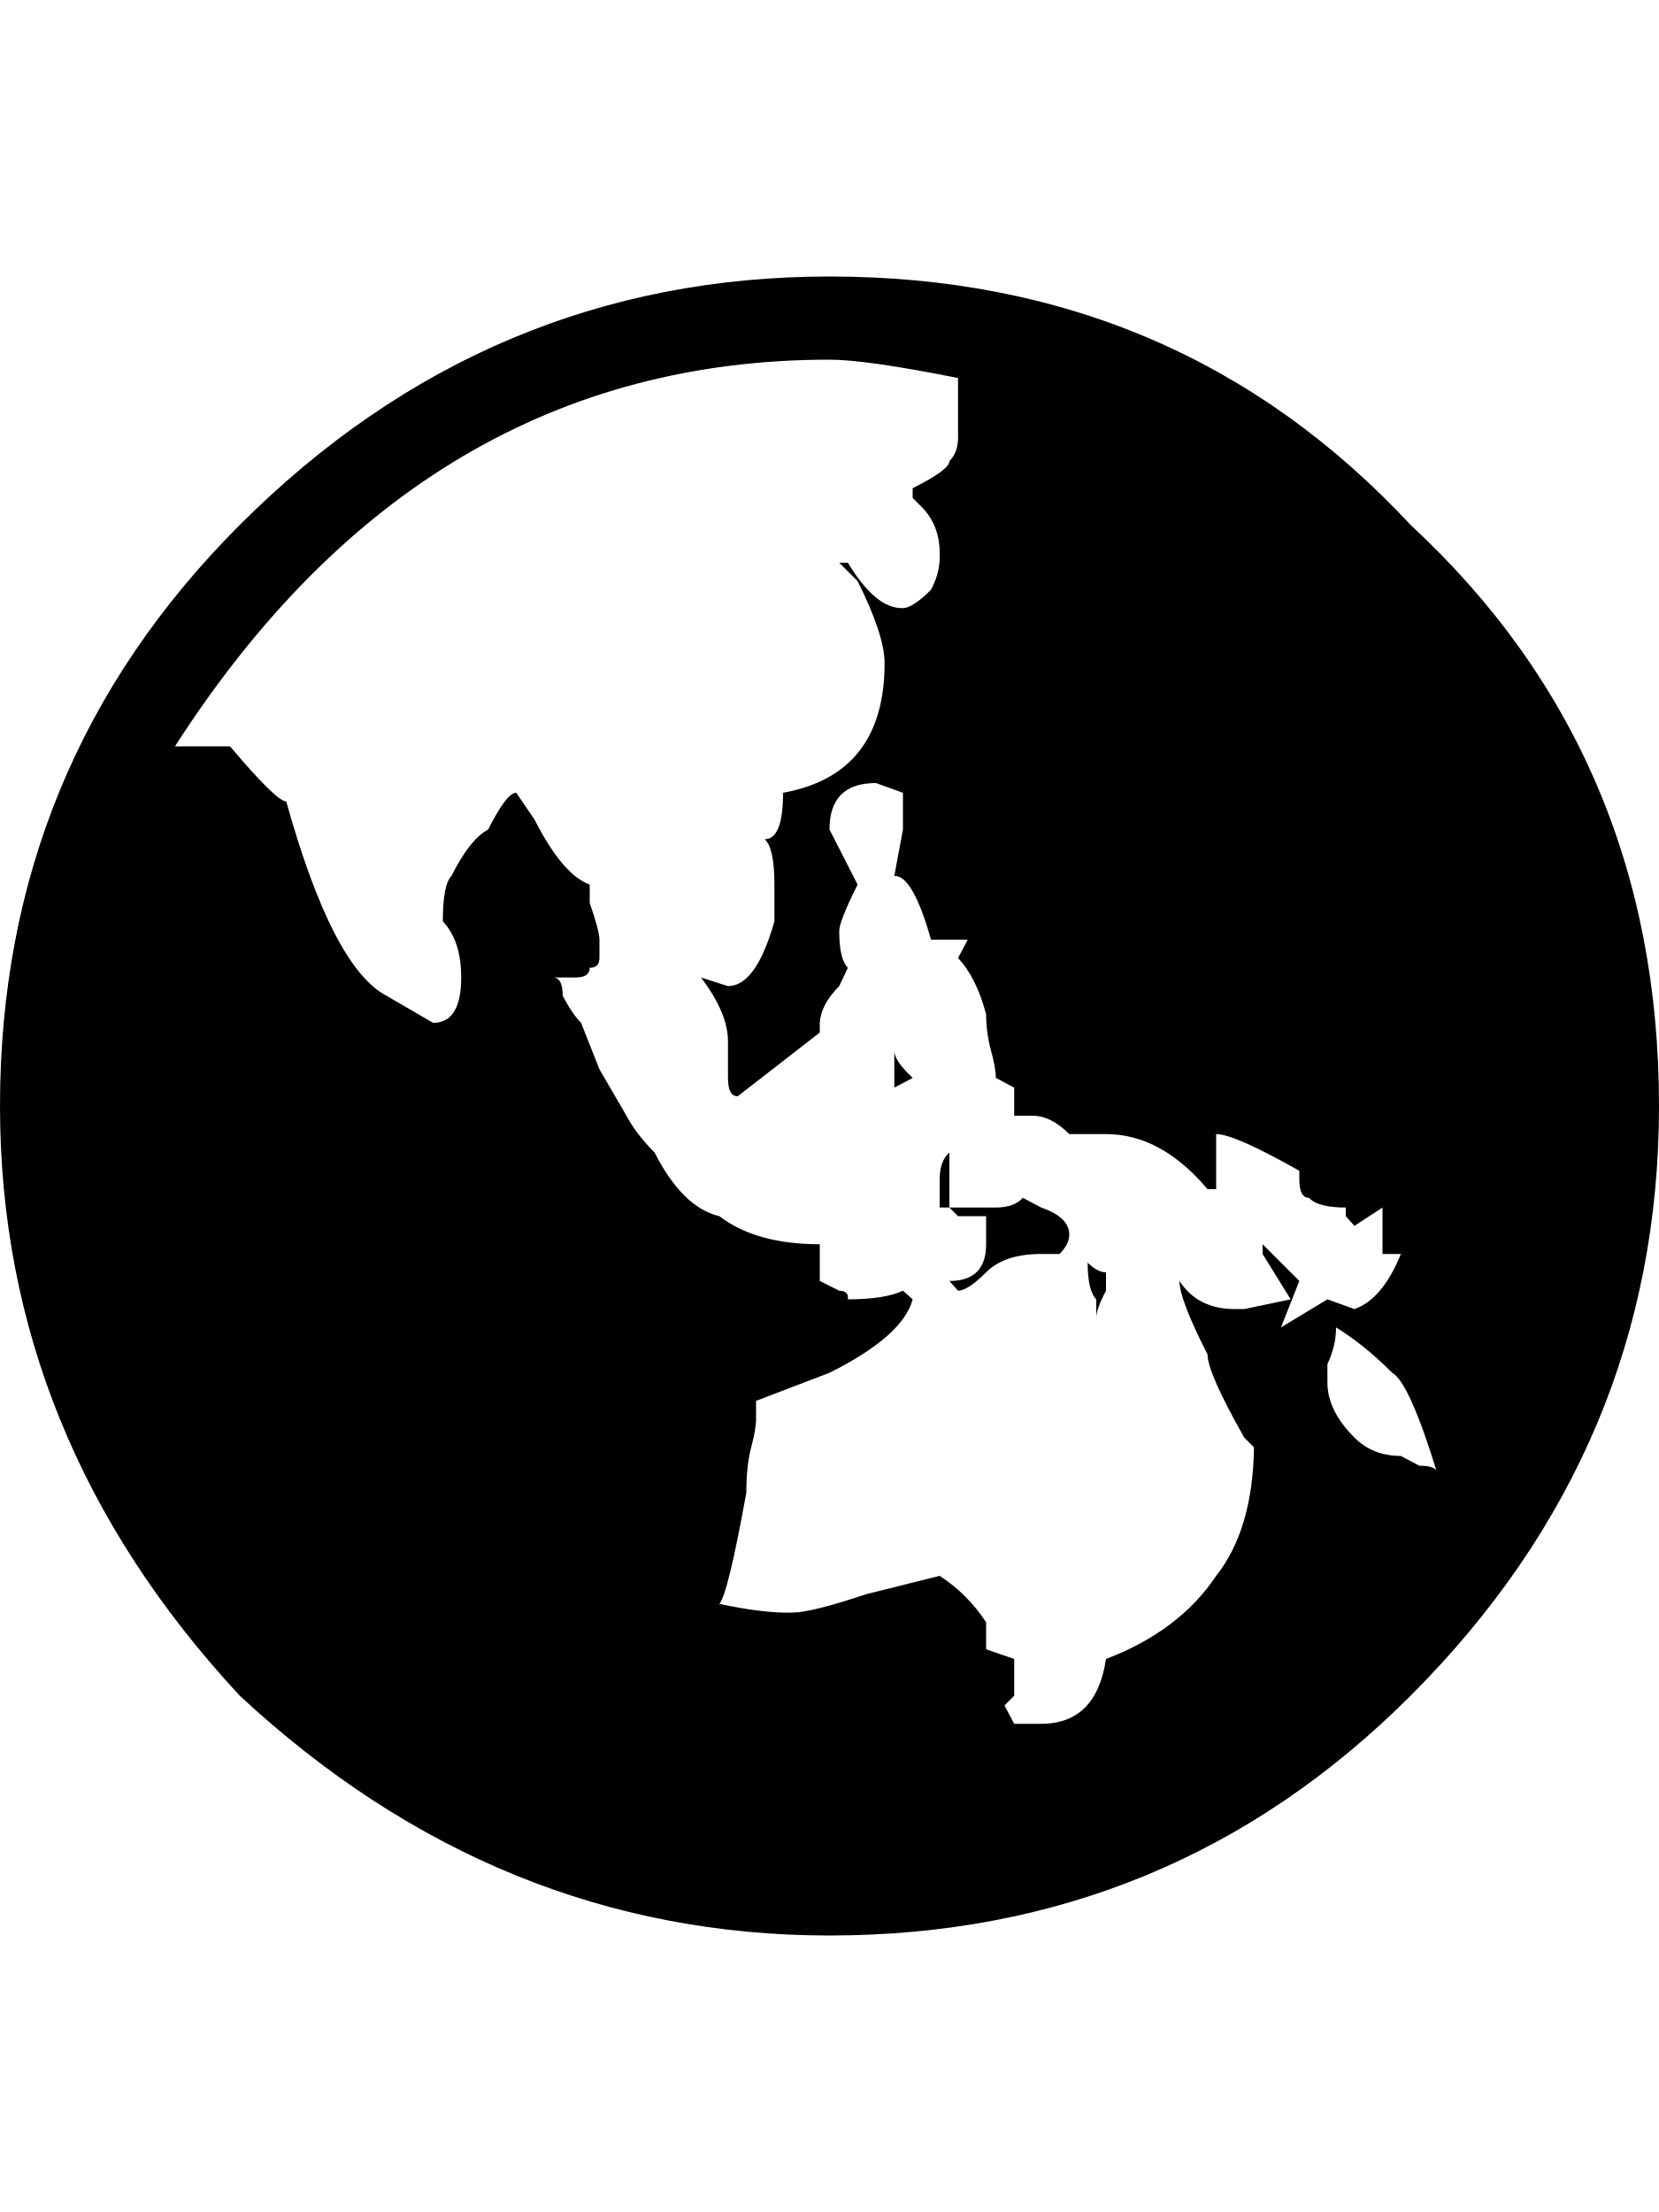
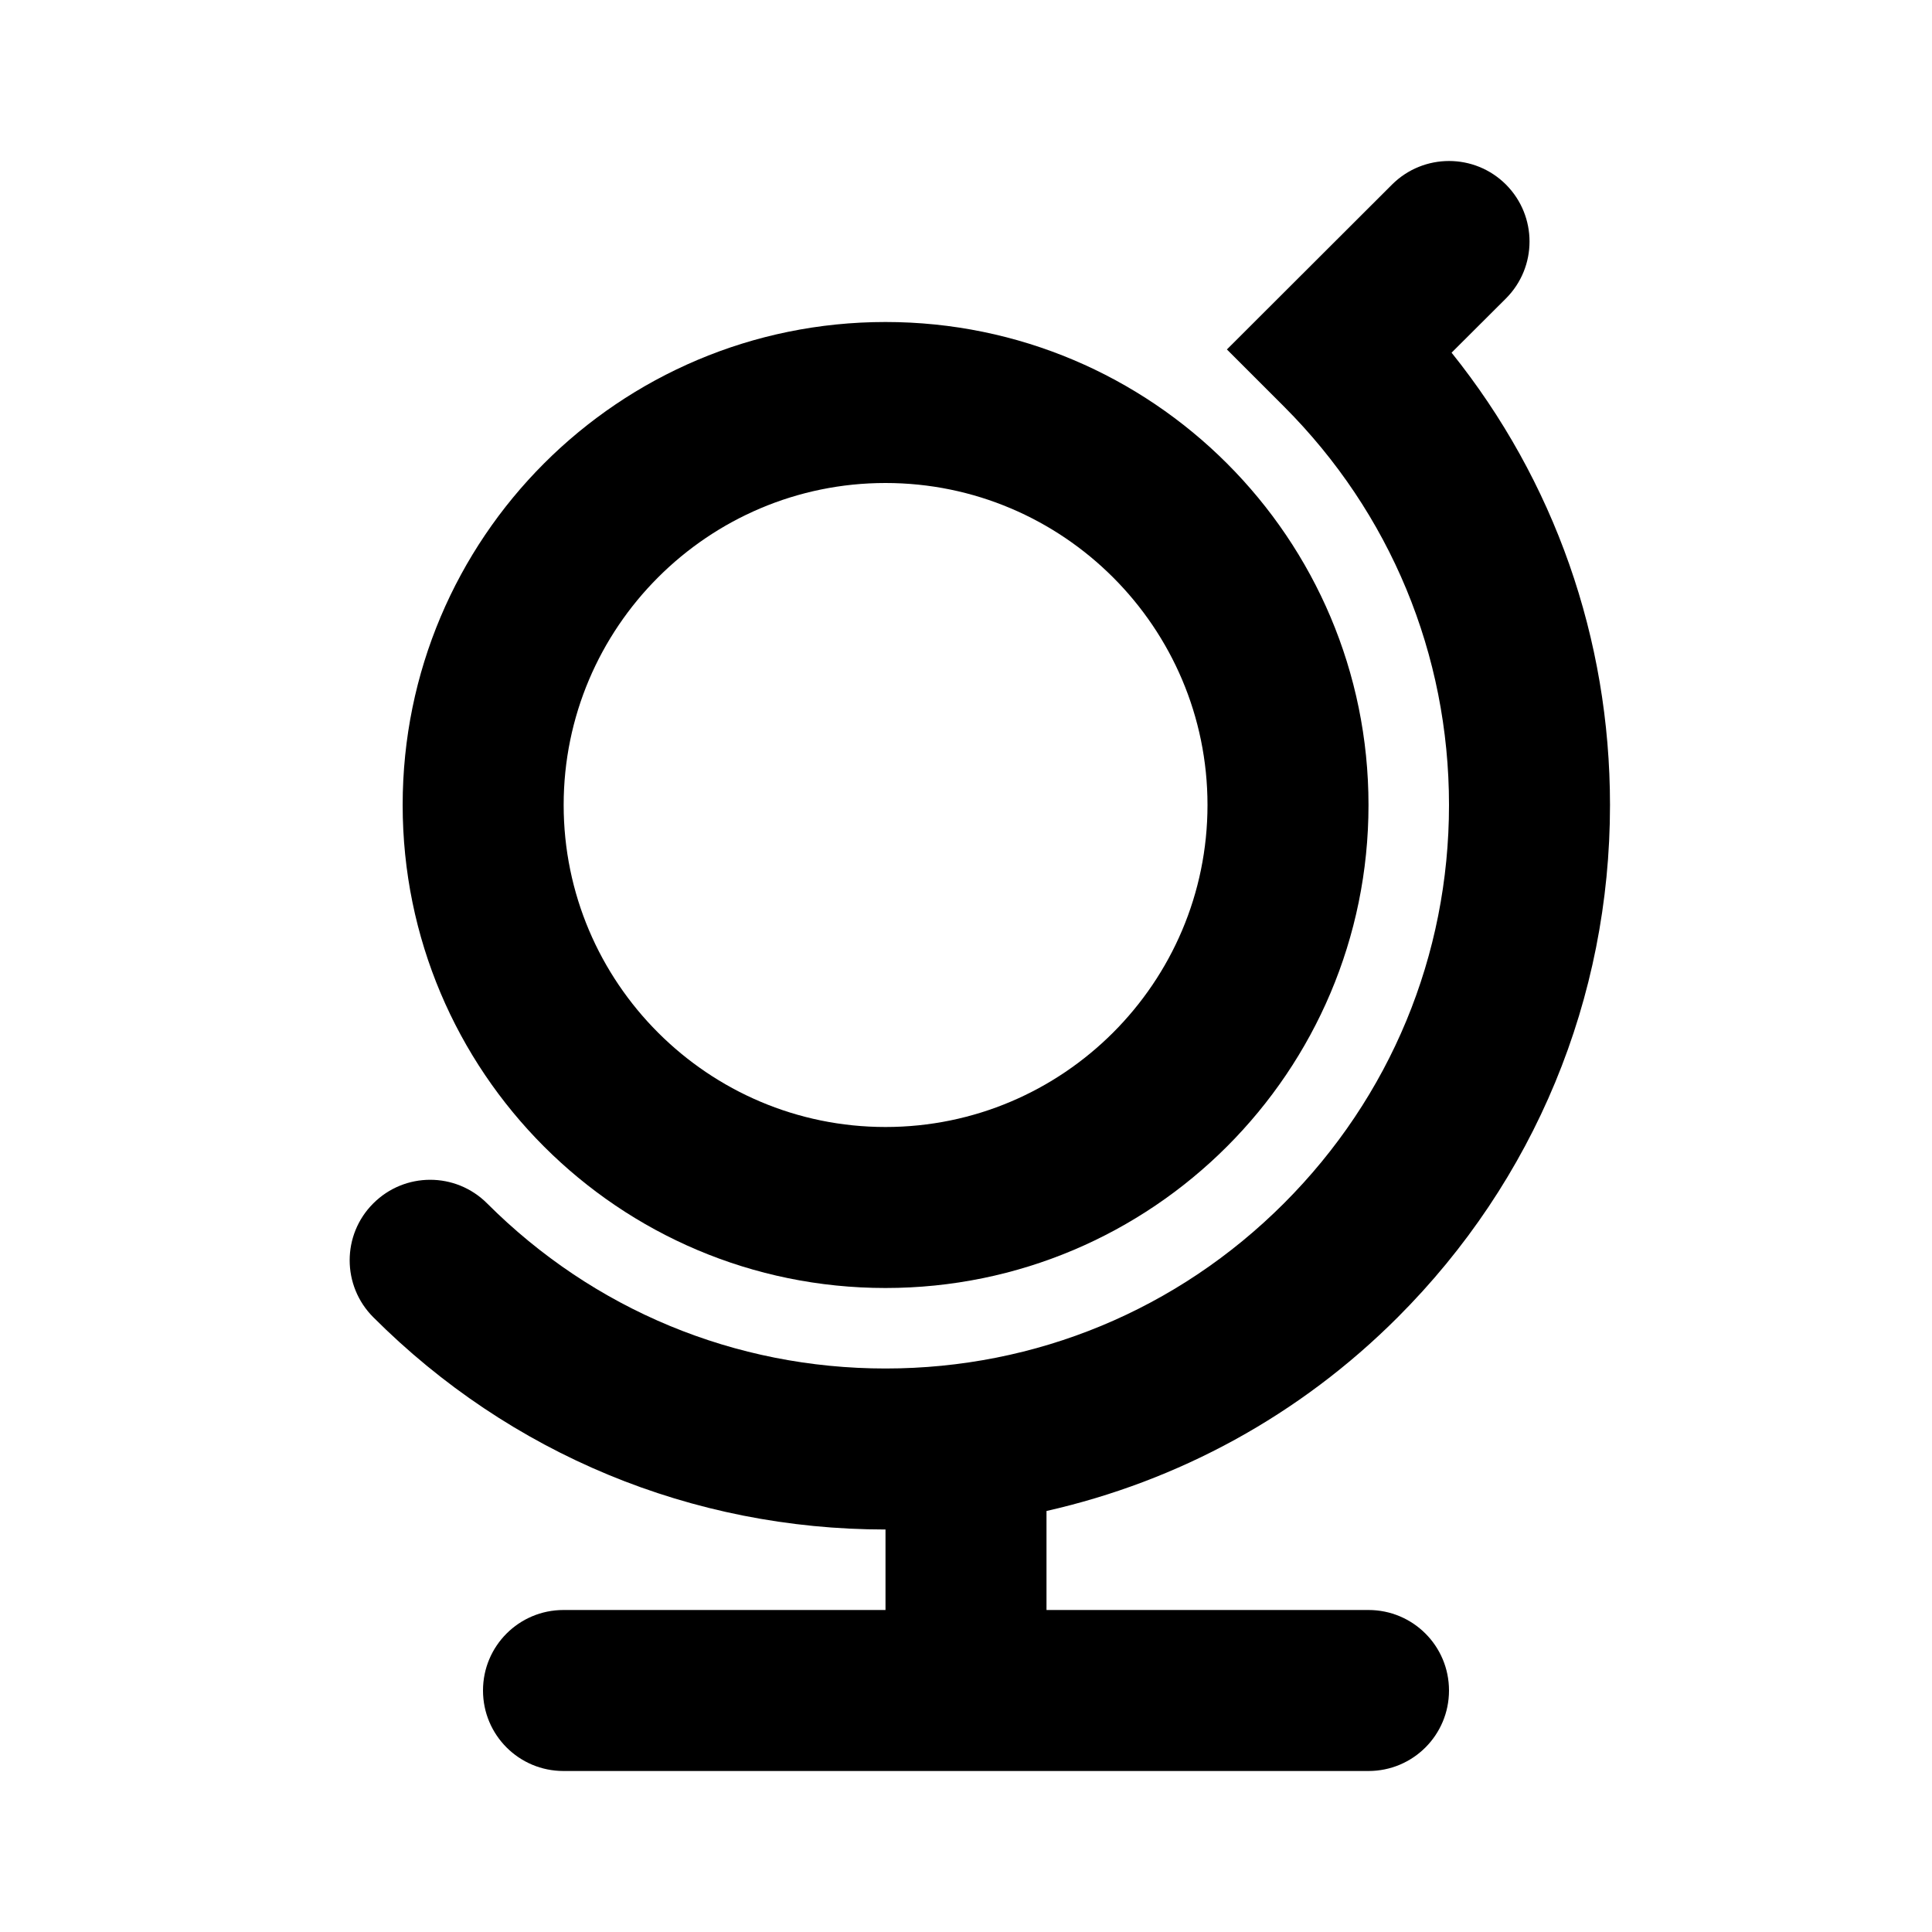
- <svg xmlns="http://www.w3.org/2000/svg" height="1000px" width="750px">
+ <svg xmlns="http://www.w3.org/2000/svg" version="1.1" id="Layer_1" x="0px" y="0px" width="24px" height="24px" viewBox="0 0 24 24" style="enable-background:new 0 0 24 24;" xml:space="preserve">
  <g>
-     <path d="M0 500c0 -102.865 36.133 -190.43 108.398 -262.695c74.87 -74.87 163.737 -112.305 266.602 -112.305c105.469 0 193.034 37.435 262.695 112.305c74.87 69.336 112.305 156.901 112.305 262.695c0 102.865 -37.435 191.732 -112.305 266.602c-72.265 72.265 -159.83 108.398 -262.695 108.398c-99.935 0 -188.802 -36.133 -266.602 -108.398c-72.265 -77.8 -108.398 -166.667 -108.398 -266.602c0 0 0 0 0 0m79.102 -162.598c0 0 24.902 0 24.902 0c13.997 16.602 22.461 24.903 25.391 24.903c13.997 50.13 29.134 79.427 45.41 87.89c0 0 20.996 12.207 20.996 12.207c8.463 0 12.695 -6.836 12.695 -20.507c0 -11.068 -2.767 -19.532 -8.301 -25.391c0 -11.068 1.302 -17.904 3.907 -20.508c5.533 -11.068 11.067 -18.066 16.601 -20.996c5.534 -11.068 9.766 -16.602 12.695 -16.602c0 0 8.301 12.207 8.301 12.207c8.464 16.602 16.765 26.368 24.903 29.297c0 0 0 8.301 0 8.301c2.929 8.464 4.394 13.998 4.394 16.602c0 0 0 8.3 0 8.3c0 2.93 -1.465 4.395 -4.394 4.395c0 2.93 -2.116 4.395 -6.348 4.395c0 0 -10.254 0 -10.254 0c2.93 0 4.395 2.766 4.395 8.3c2.929 5.534 5.696 9.603 8.3 12.207c0 0 8.301 20.996 8.301 20.996c0 0 12.207 20.997 12.207 20.997c2.93 5.533 7.162 11.067 12.695 16.601c8.464 16.602 18.23 26.205 29.297 28.809c11.068 8.463 26.205 12.695 45.41 12.695c0 0 0 16.602 0 16.602c0 0 8.79 4.394 8.79 4.394c2.929 0 4.231 1.302 3.906 3.906c11.067 0 19.368 -1.302 24.902 -3.906c0 0 4.395 3.906 4.395 3.906c-2.93 11.068 -15.463 22.136 -37.598 33.203c0 0 -33.203 12.696 -33.203 12.696c0 0 0 8.301 0 8.301c0 2.929 -0.733 7.161 -2.197 12.695c-1.465 5.534 -2.198 12.37 -2.198 20.508c-5.534 30.599 -9.603 47.363 -12.207 50.293c13.998 2.929 25.065 4.231 33.203 3.906c5.534 0 16.602 -2.767 33.204 -8.301c0 0 33.203 -8.301 33.203 -8.301c8.463 5.534 15.462 12.533 20.996 20.996c0 0 0 12.207 0 12.207c0 0 12.695 4.395 12.695 4.395c0 0 0 16.602 0 16.602c0 0 -4.394 4.394 -4.394 4.394c0 0 4.394 8.301 4.394 8.301c0 0 12.207 0 12.207 0c16.602 0 26.367 -9.766 29.297 -29.297c22.135 -8.464 38.737 -20.996 49.805 -37.598c11.067 -13.997 16.764 -33.366 17.09 -58.105c0 0 -4.395 -4.395 -4.395 -4.395c-11.068 -19.531 -16.602 -32.063 -16.602 -37.597c-8.463 -16.602 -12.695 -27.67 -12.695 -33.203c5.534 8.463 13.835 12.695 24.902 12.695c0 0 4.395 0 4.395 0c0 0 20.996 -4.395 20.996 -4.395c0 0 -12.695 -20.507 -12.695 -20.507c0 0 0 -4.395 0 -4.395c0 0 16.601 16.602 16.601 16.602c0 0 -8.3 20.996 -8.3 20.996c0 0 20.996 -12.696 20.996 -12.696c0 0 12.207 4.395 12.207 4.395c8.463 -2.93 15.462 -11.231 20.996 -24.902c0 0 -8.301 0 -8.301 0c0 0 0 -20.997 0 -20.997c0 0 -12.695 8.301 -12.695 8.301c0 0 -3.907 -4.394 -3.907 -4.394c0 0 0 -3.907 0 -3.907c-8.463 0 -13.997 -1.464 -16.601 -4.394c-2.93 0 -4.395 -2.767 -4.395 -8.301c0 0 0 -3.906 0 -3.906c-19.531 -11.068 -32.063 -16.602 -37.597 -16.602c0 0 0 16.602 0 16.602c0 0 0 8.301 0 8.301c0 0 -3.907 0 -3.907 0c-13.997 -16.602 -29.296 -24.903 -45.898 -24.903c0 0 -16.602 0 -16.602 0c-5.533 -5.534 -11.067 -8.3 -16.601 -8.3c0 0 -8.301 0 -8.301 0c0 0 0 -12.696 0 -12.696c0 0 -8.301 -4.394 -8.301 -4.394c0 -2.93 -0.732 -7.08 -2.197 -12.451c-1.465 -5.372 -2.197 -10.824 -2.197 -16.358c-2.93 -11.068 -7.162 -19.531 -12.696 -25.391c0 0 4.395 -8.3 4.395 -8.3c0 0 -16.602 0 -16.602 0c-5.533 -19.532 -11.067 -29.134 -16.601 -28.809c0 0 3.906 -20.996 3.906 -20.996c0 0 0 -16.602 0 -16.602c0 0 -12.207 -4.394 -12.207 -4.394c-13.997 0 -20.996 6.999 -20.996 20.996c0 0 12.695 24.902 12.695 24.902c-5.534 11.068 -8.3 18.067 -8.3 20.996c0 8.464 1.302 13.998 3.906 16.602c0 0 -3.906 8.301 -3.906 8.301c-5.534 5.534 -8.464 11.067 -8.79 16.601c0 0 0 4.395 0 4.395c0 0 -37.109 28.808 -37.109 28.808c-2.93 0 -4.394 -2.766 -4.394 -8.3c0 0 0 -8.301 0 -8.301c0 0 0 -8.301 0 -8.301c0 -8.463 -4.069 -18.066 -12.207 -28.808c0 0 12.207 3.906 12.207 3.906c8.463 0 15.462 -9.766 20.996 -29.297c0 0 0 -16.602 0 -16.602c0 -11.067 -1.465 -17.903 -4.395 -20.507c5.534 0 8.301 -6.999 8.301 -20.997c30.599 -5.533 45.898 -25.065 45.898 -58.593c0 -8.464 -4.069 -20.834 -12.207 -37.11c0 0 -8.3 -8.3 -8.3 -8.3c0 0 3.906 0 3.906 0c8.463 13.997 16.764 20.833 24.902 20.507c2.93 0 7.162 -2.767 12.695 -8.3c2.93 -5.534 4.232 -11.068 3.907 -16.602c0 -8.464 -2.767 -15.462 -8.301 -20.996c0 0 -3.906 -3.906 -3.906 -3.906c0 0 0 -4.395 0 -4.395c11.067 -5.534 16.601 -9.603 16.601 -12.207c2.93 -2.93 4.232 -7.161 3.906 -12.695c0 0 0 -24.903 0 -24.903c-27.669 -5.533 -47.037 -8.3 -58.105 -8.3c-122.396 0 -221.029 58.268 -295.898 174.804c0 0 0 0 0 0m325.195 154.297c0 0 0 -16.601 0 -16.601c0 2.929 2.767 6.998 8.301 12.207c0 0 -8.301 4.394 -8.301 4.394m20.508 54.199c0 0 0 -12.695 0 -12.695c0 -5.534 1.465 -9.603 4.394 -12.207c0 0 0 24.902 0 24.902c0 0 16.602 0 16.602 0c0 0 0 -4.394 0 -4.394c0 0 0 4.394 0 4.394c0 0 4.394 0 4.394 0c5.534 0 9.603 -1.464 12.207 -4.394c0 0 8.301 4.394 8.301 4.394c8.464 2.93 12.695 6.999 12.695 12.207c0 2.93 -1.464 5.86 -4.394 8.79c0 0 -8.301 0 -8.301 0c-11.068 0 -19.368 2.766 -24.902 8.3c-5.534 5.534 -9.766 8.301 -12.696 8.301c0 0 -3.906 -4.394 -3.906 -4.394c11.068 0 16.602 -5.534 16.602 -16.602c0 0 0 -12.695 0 -12.695c0 0 -12.696 0 -12.696 0c0 0 -3.906 -3.907 -3.906 -3.907c0 0 -4.394 0 -4.394 0c0 0 0 0 0 0m66.894 24.903c2.93 2.929 5.697 4.394 8.301 4.394c0 0 0 8.301 0 8.301c-2.93 5.534 -4.395 9.603 -4.395 12.207c0 0 0 -8.301 0 -8.301c-2.604 -2.604 -3.906 -8.138 -3.906 -16.601c0 0 0 0 0 0m108.399 54.199c0 8.464 4.069 16.764 12.207 24.902c5.534 5.534 12.532 8.301 20.996 8.301c0 0 8.301 4.395 8.301 4.395c5.533 0 8.3 1.302 8.3 3.906c-8.463 -27.669 -15.299 -42.969 -20.507 -45.899c-8.464 -8.463 -16.928 -15.299 -25.391 -20.507c0 5.534 -1.302 11.067 -3.906 16.601c0 0 0 8.301 0 8.301c0 0 0 0 0 0" />
+     <path d="M11,6c2.206,0,4,1.794,4,4s-1.794,4-4,4c-2.204,0-3.998-1.794-3.998-4S8.796,6,11,6 M11,4c-3.315,0-5.998,2.686-5.998,6   S7.685,16,11,16c3.313,0,6-2.688,6-6C17,6.686,14.313,4,11,4L11,4z" />
  </g>
+   <path d="M17,20h-4v-1.23c1.64-0.371,3.146-1.188,4.363-2.406C19.063,14.664,20,12.404,20,10c0-2.067-0.692-4.029-1.968-5.619  l0.675-0.673c0.391-0.391,0.391-1.023,0.001-1.415c-0.391-0.391-1.024-0.39-1.415-0.001l-2.052,2.049l0.708,0.708  C17.271,6.371,18,8.13,18,10s-0.729,3.627-2.051,4.949S12.87,17,11,17s-3.627-0.729-4.949-2.051c-0.391-0.391-1.023-0.391-1.414,0  c-0.391,0.39-0.391,1.023,0,1.414C6.336,18.063,8.596,19,11,19v1H7c-0.553,0-1,0.447-1,1s0.447,1,1,1h10c0.553,0,1-0.447,1-1  S17.553,20,17,20z" />
</svg>
